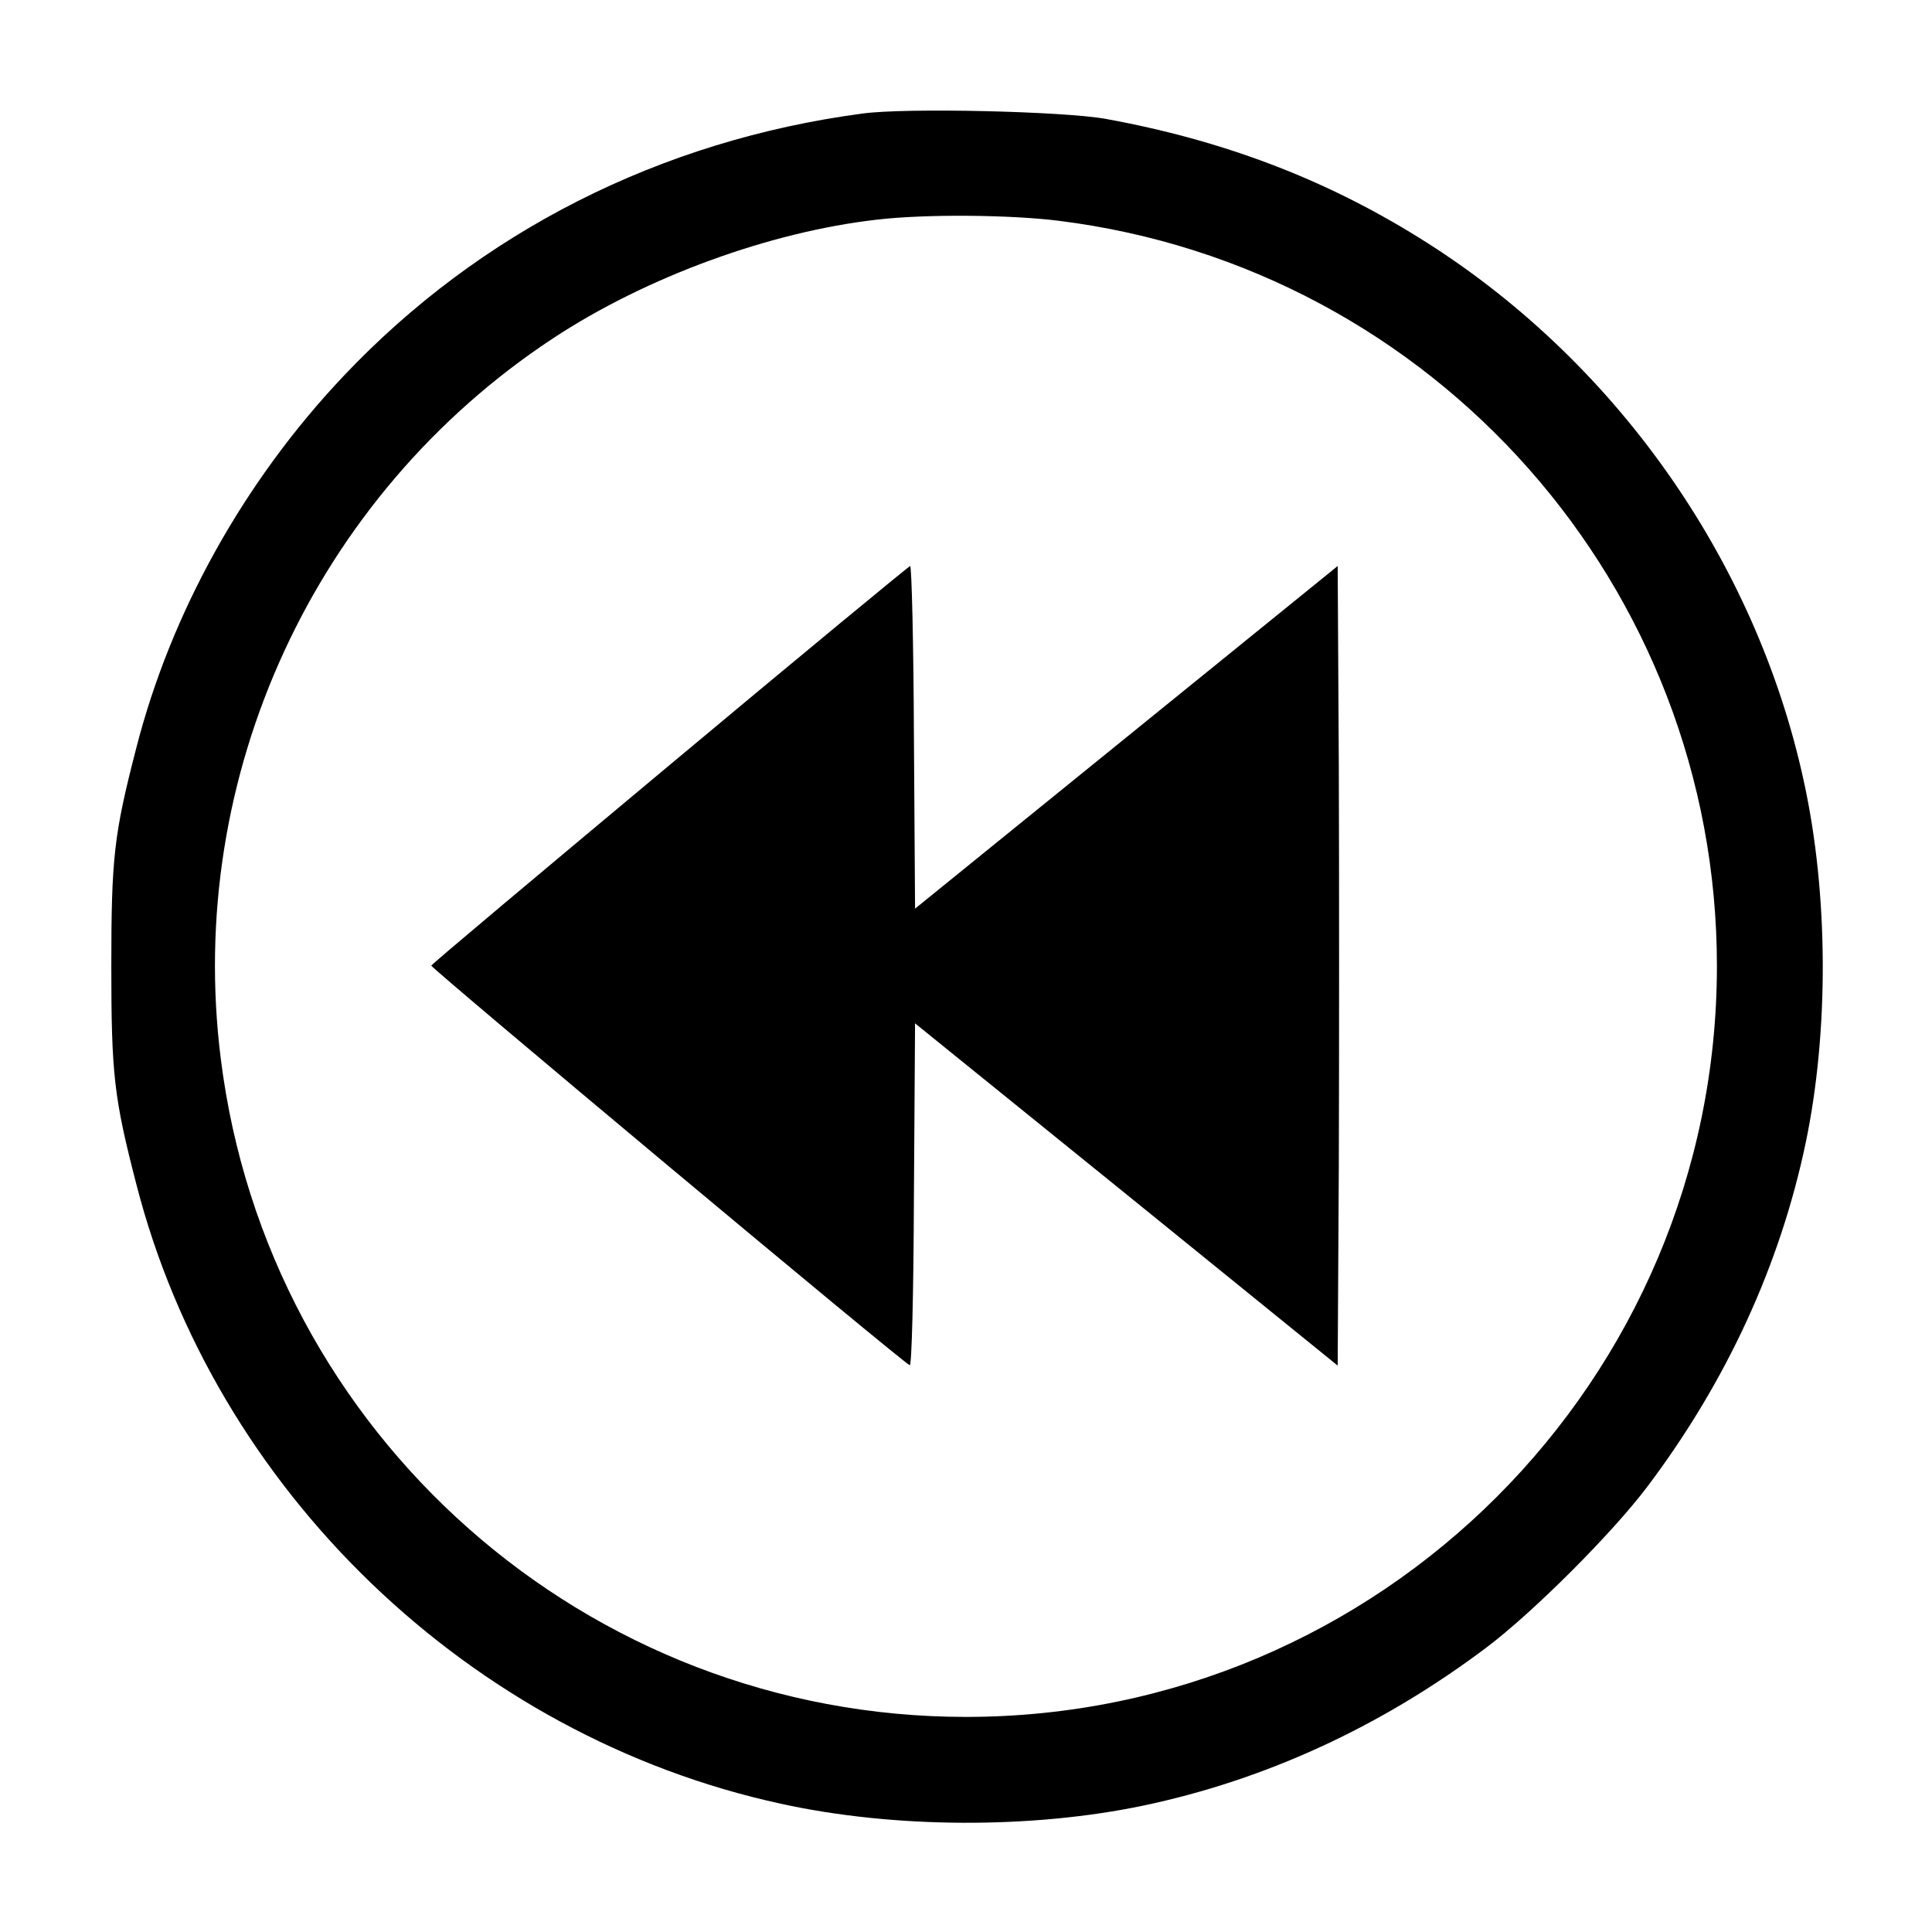
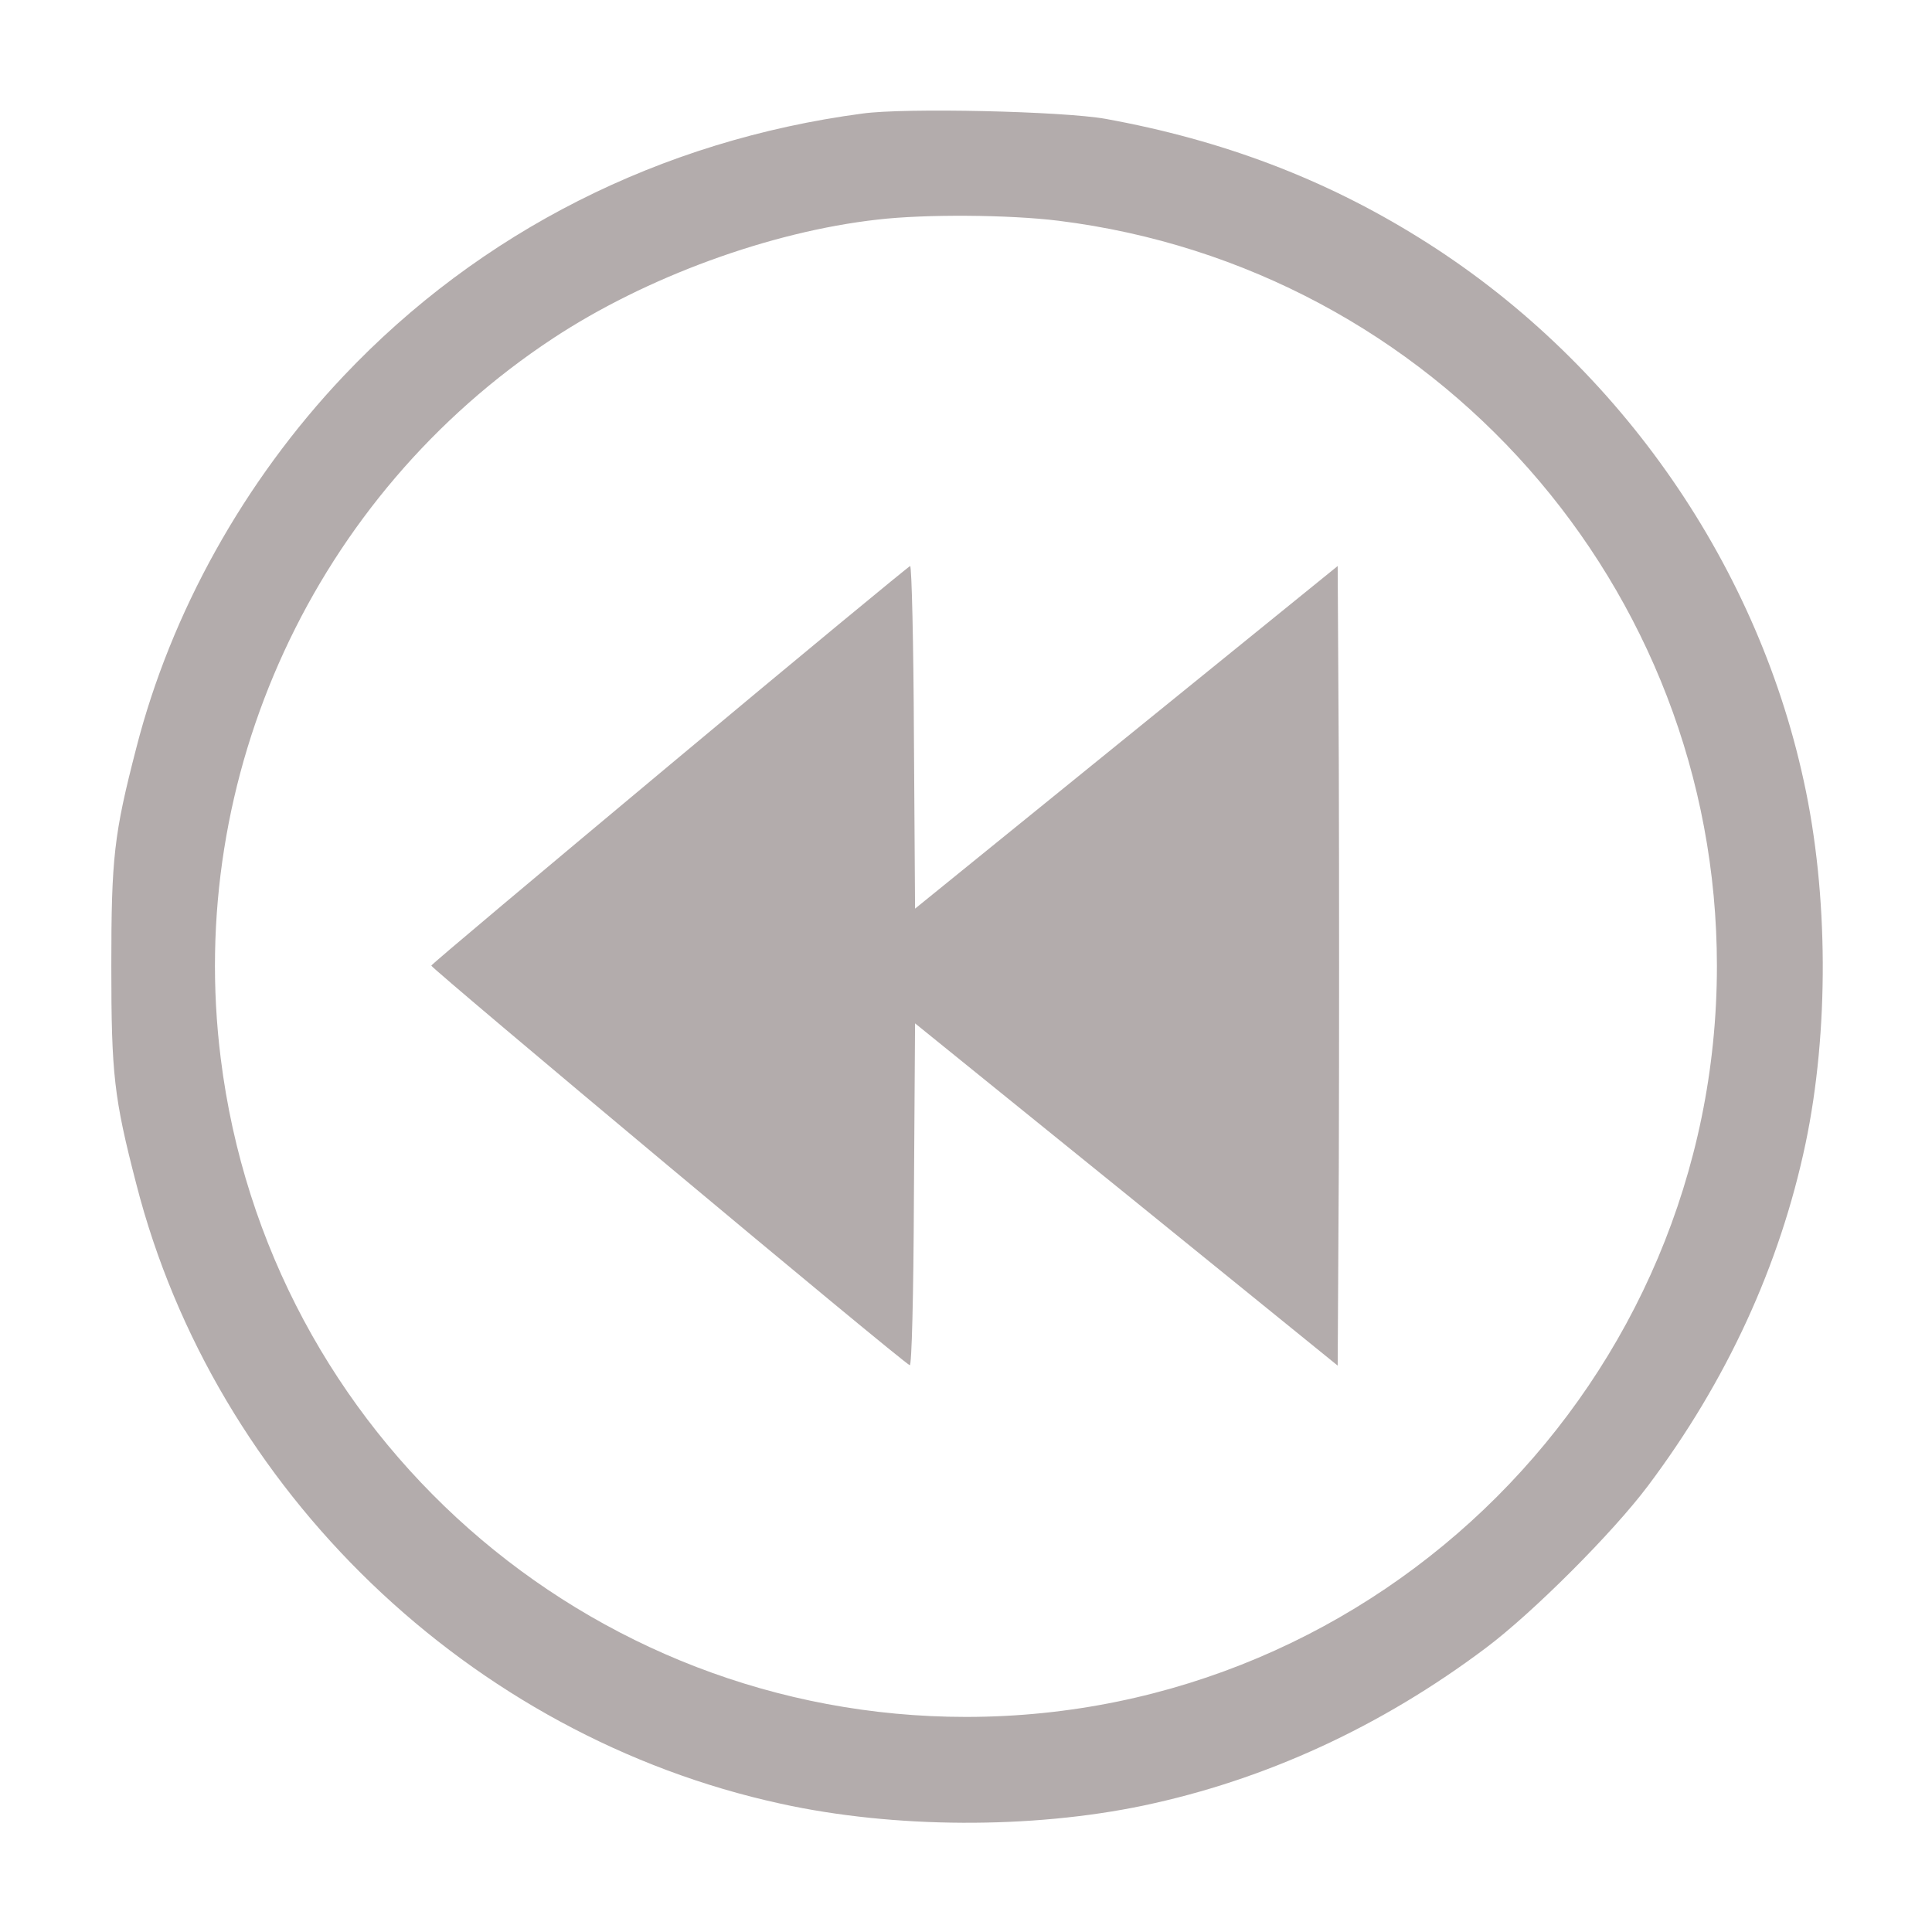
- <svg xmlns="http://www.w3.org/2000/svg" version="1.0" width="512pt" height="512pt" viewBox="0 0 512 512" preserveAspectRatio="xMidYMid meet">
-   <g transform="translate(0,512) scale(0.1,-0.1)" fill="#000000" stroke="none">
+ <svg xmlns="http://www.w3.org/2000/svg" version="1.0" width="40pt" height="40pt" viewBox="0 0 512 512" preserveAspectRatio="xMidYMid meet">
+   <g transform="translate(0,512) scale(0.1,-0.1)" fill="#b3acac" stroke="none">
    <path d="M2285 4819 c-534 -71 -1013 -313 -1375 -696 -263 -278 -457 -626 -549 -986 -59 -228 -66 -290 -66 -577 0 -287 7 -349 66 -577 208 -813 885 -1464 1708 -1643 300 -66 665 -67 961 -5 323 68 630 209 908 418 124 93 336 305 429 429 209 278 350 585 418 908 62 296 61 661 -5 961 -128 589 -504 1120 -1021 1440 -251 156 -521 258 -829 314 -111 20 -531 30 -645 14z m520 -284 c997 -124 1745 -971 1745 -1975 0 -1098 -892 -1990 -1990 -1990 -1004 0 -1851 748 -1975 1745 -94 749 249 1492 880 1908 247 163 576 283 860 315 128 15 351 13 480 -3z" />
    <path d="M1775 3093 c-346 -289 -631 -528 -632 -532 -2 -6 1250 -1053 1268 -1059 5 -2 10 178 11 451 l3 455 560 -453 560 -454 3 529 c1 292 1 769 0 1060 l-3 530 -560 -454 -560 -454 -3 454 c-1 250 -6 454 -10 454 -4 -1 -290 -237 -637 -527z" />
  </g>
</svg>
